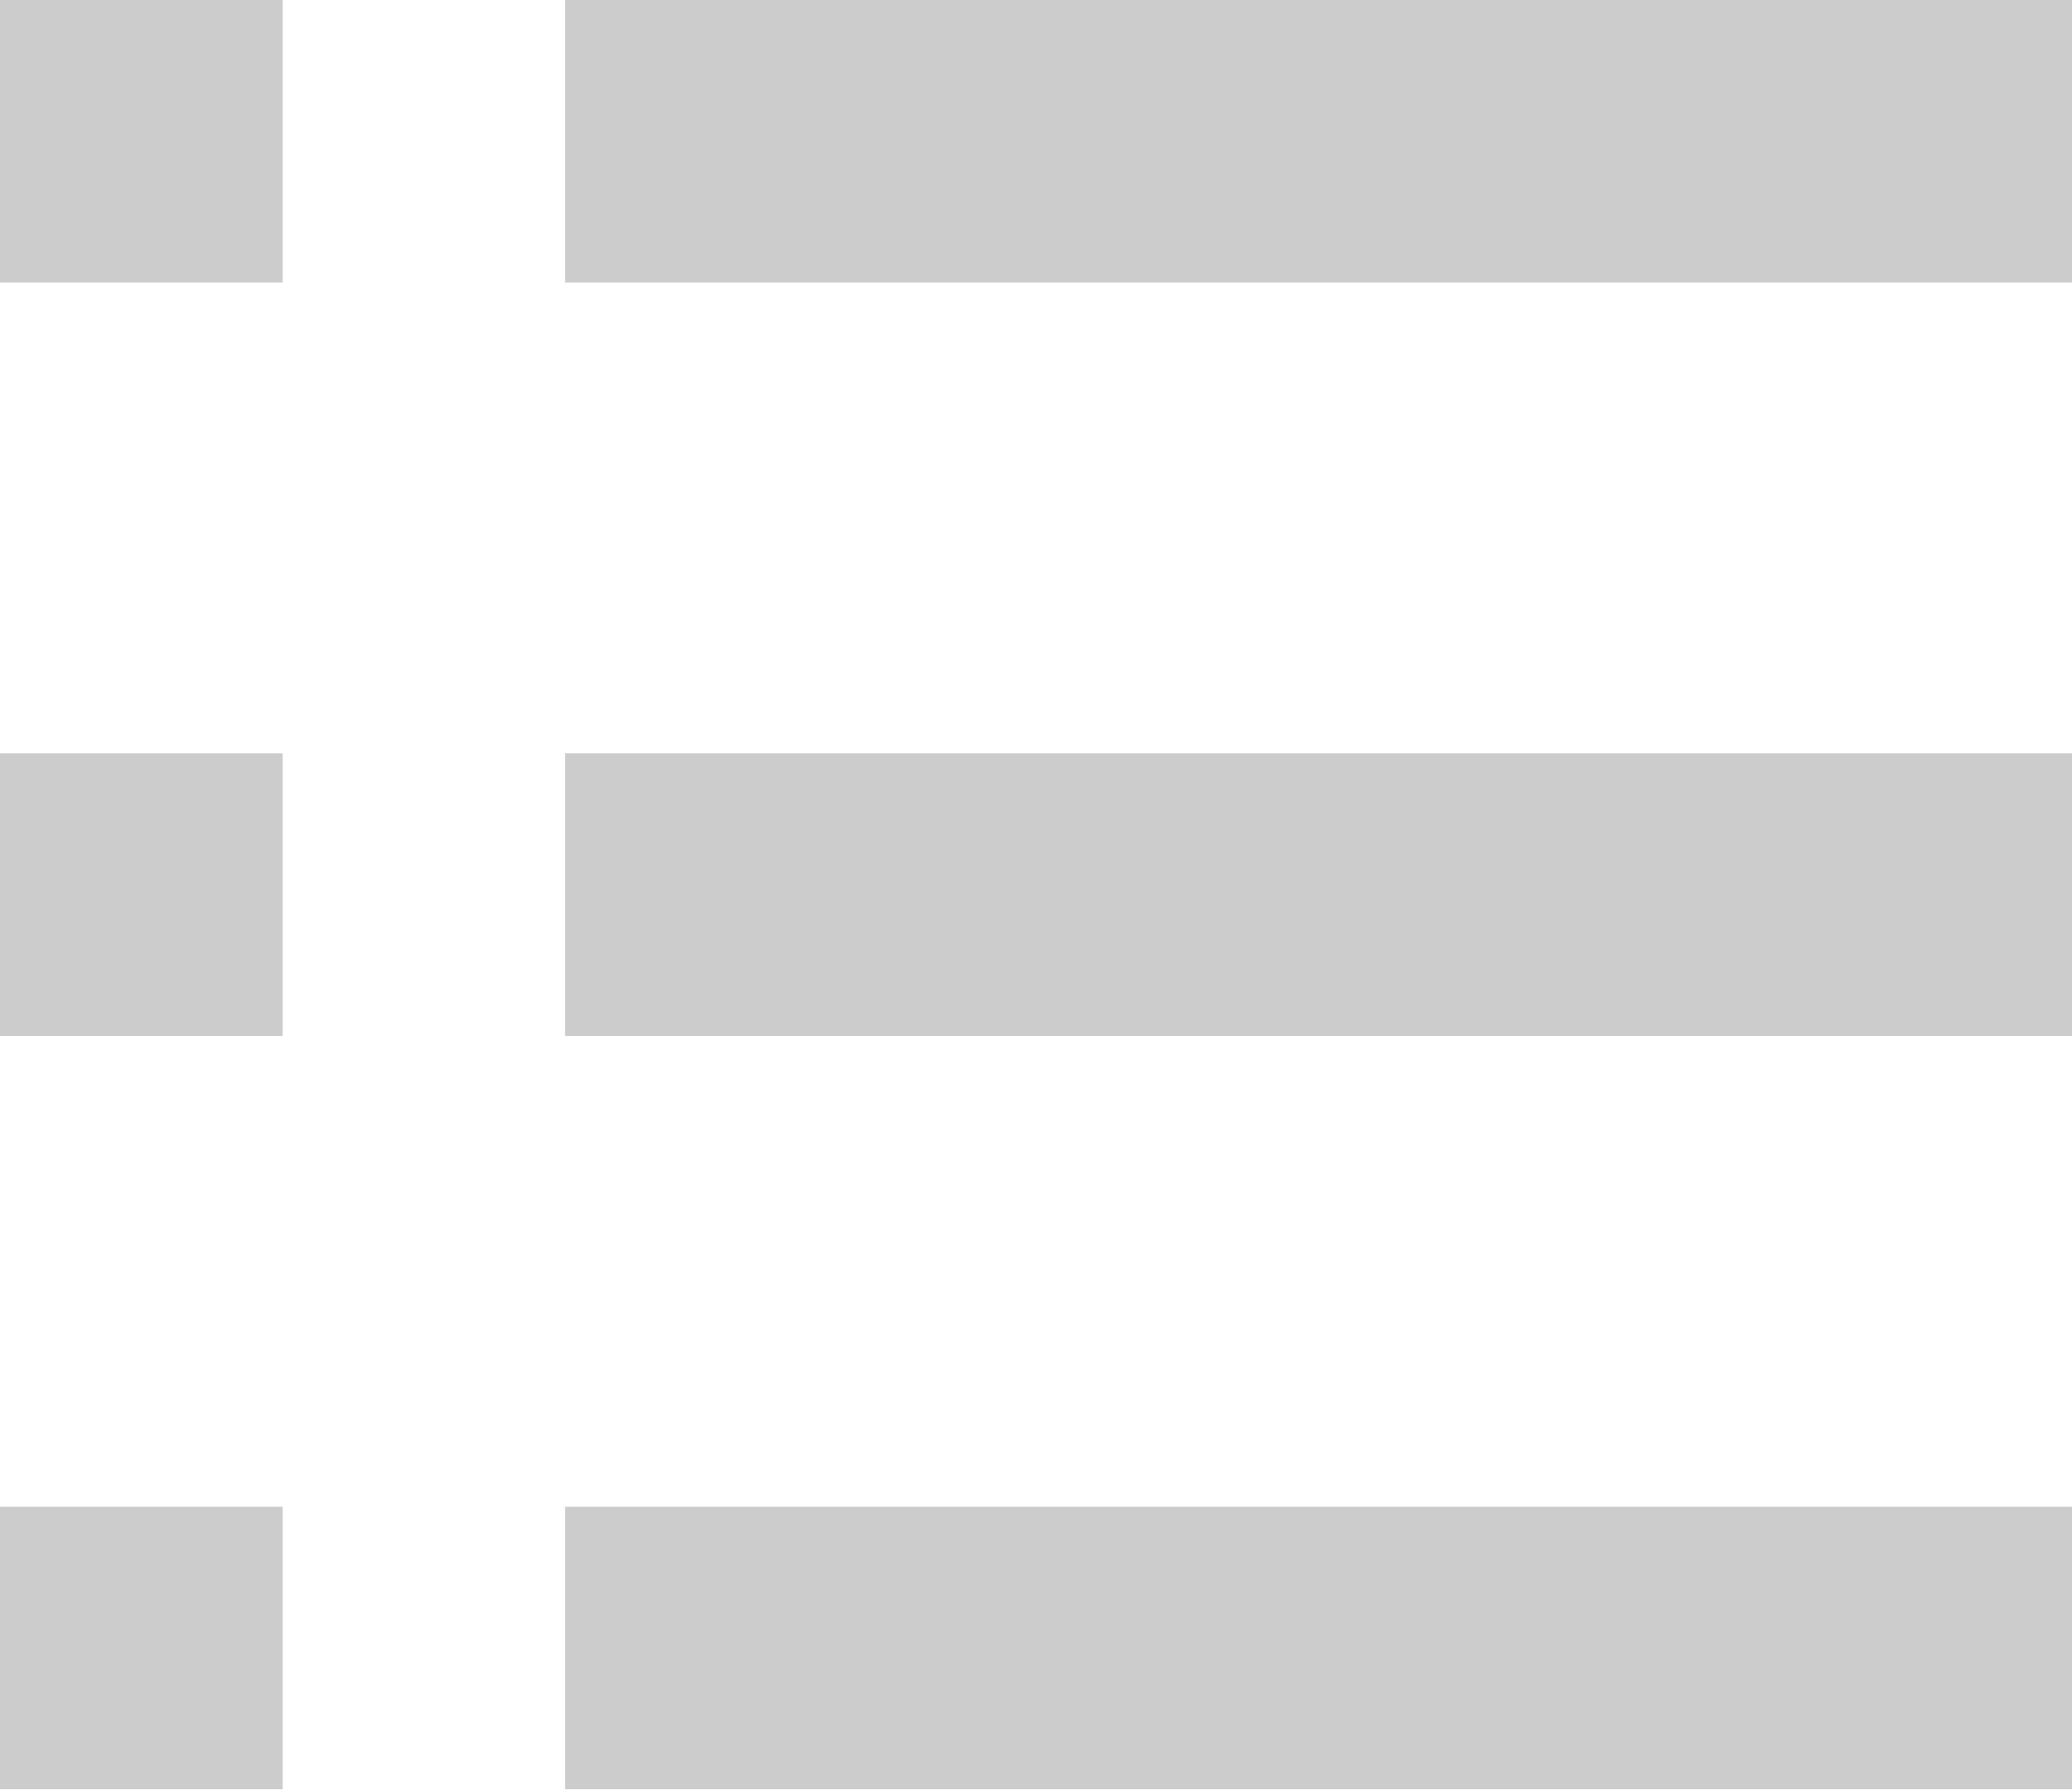
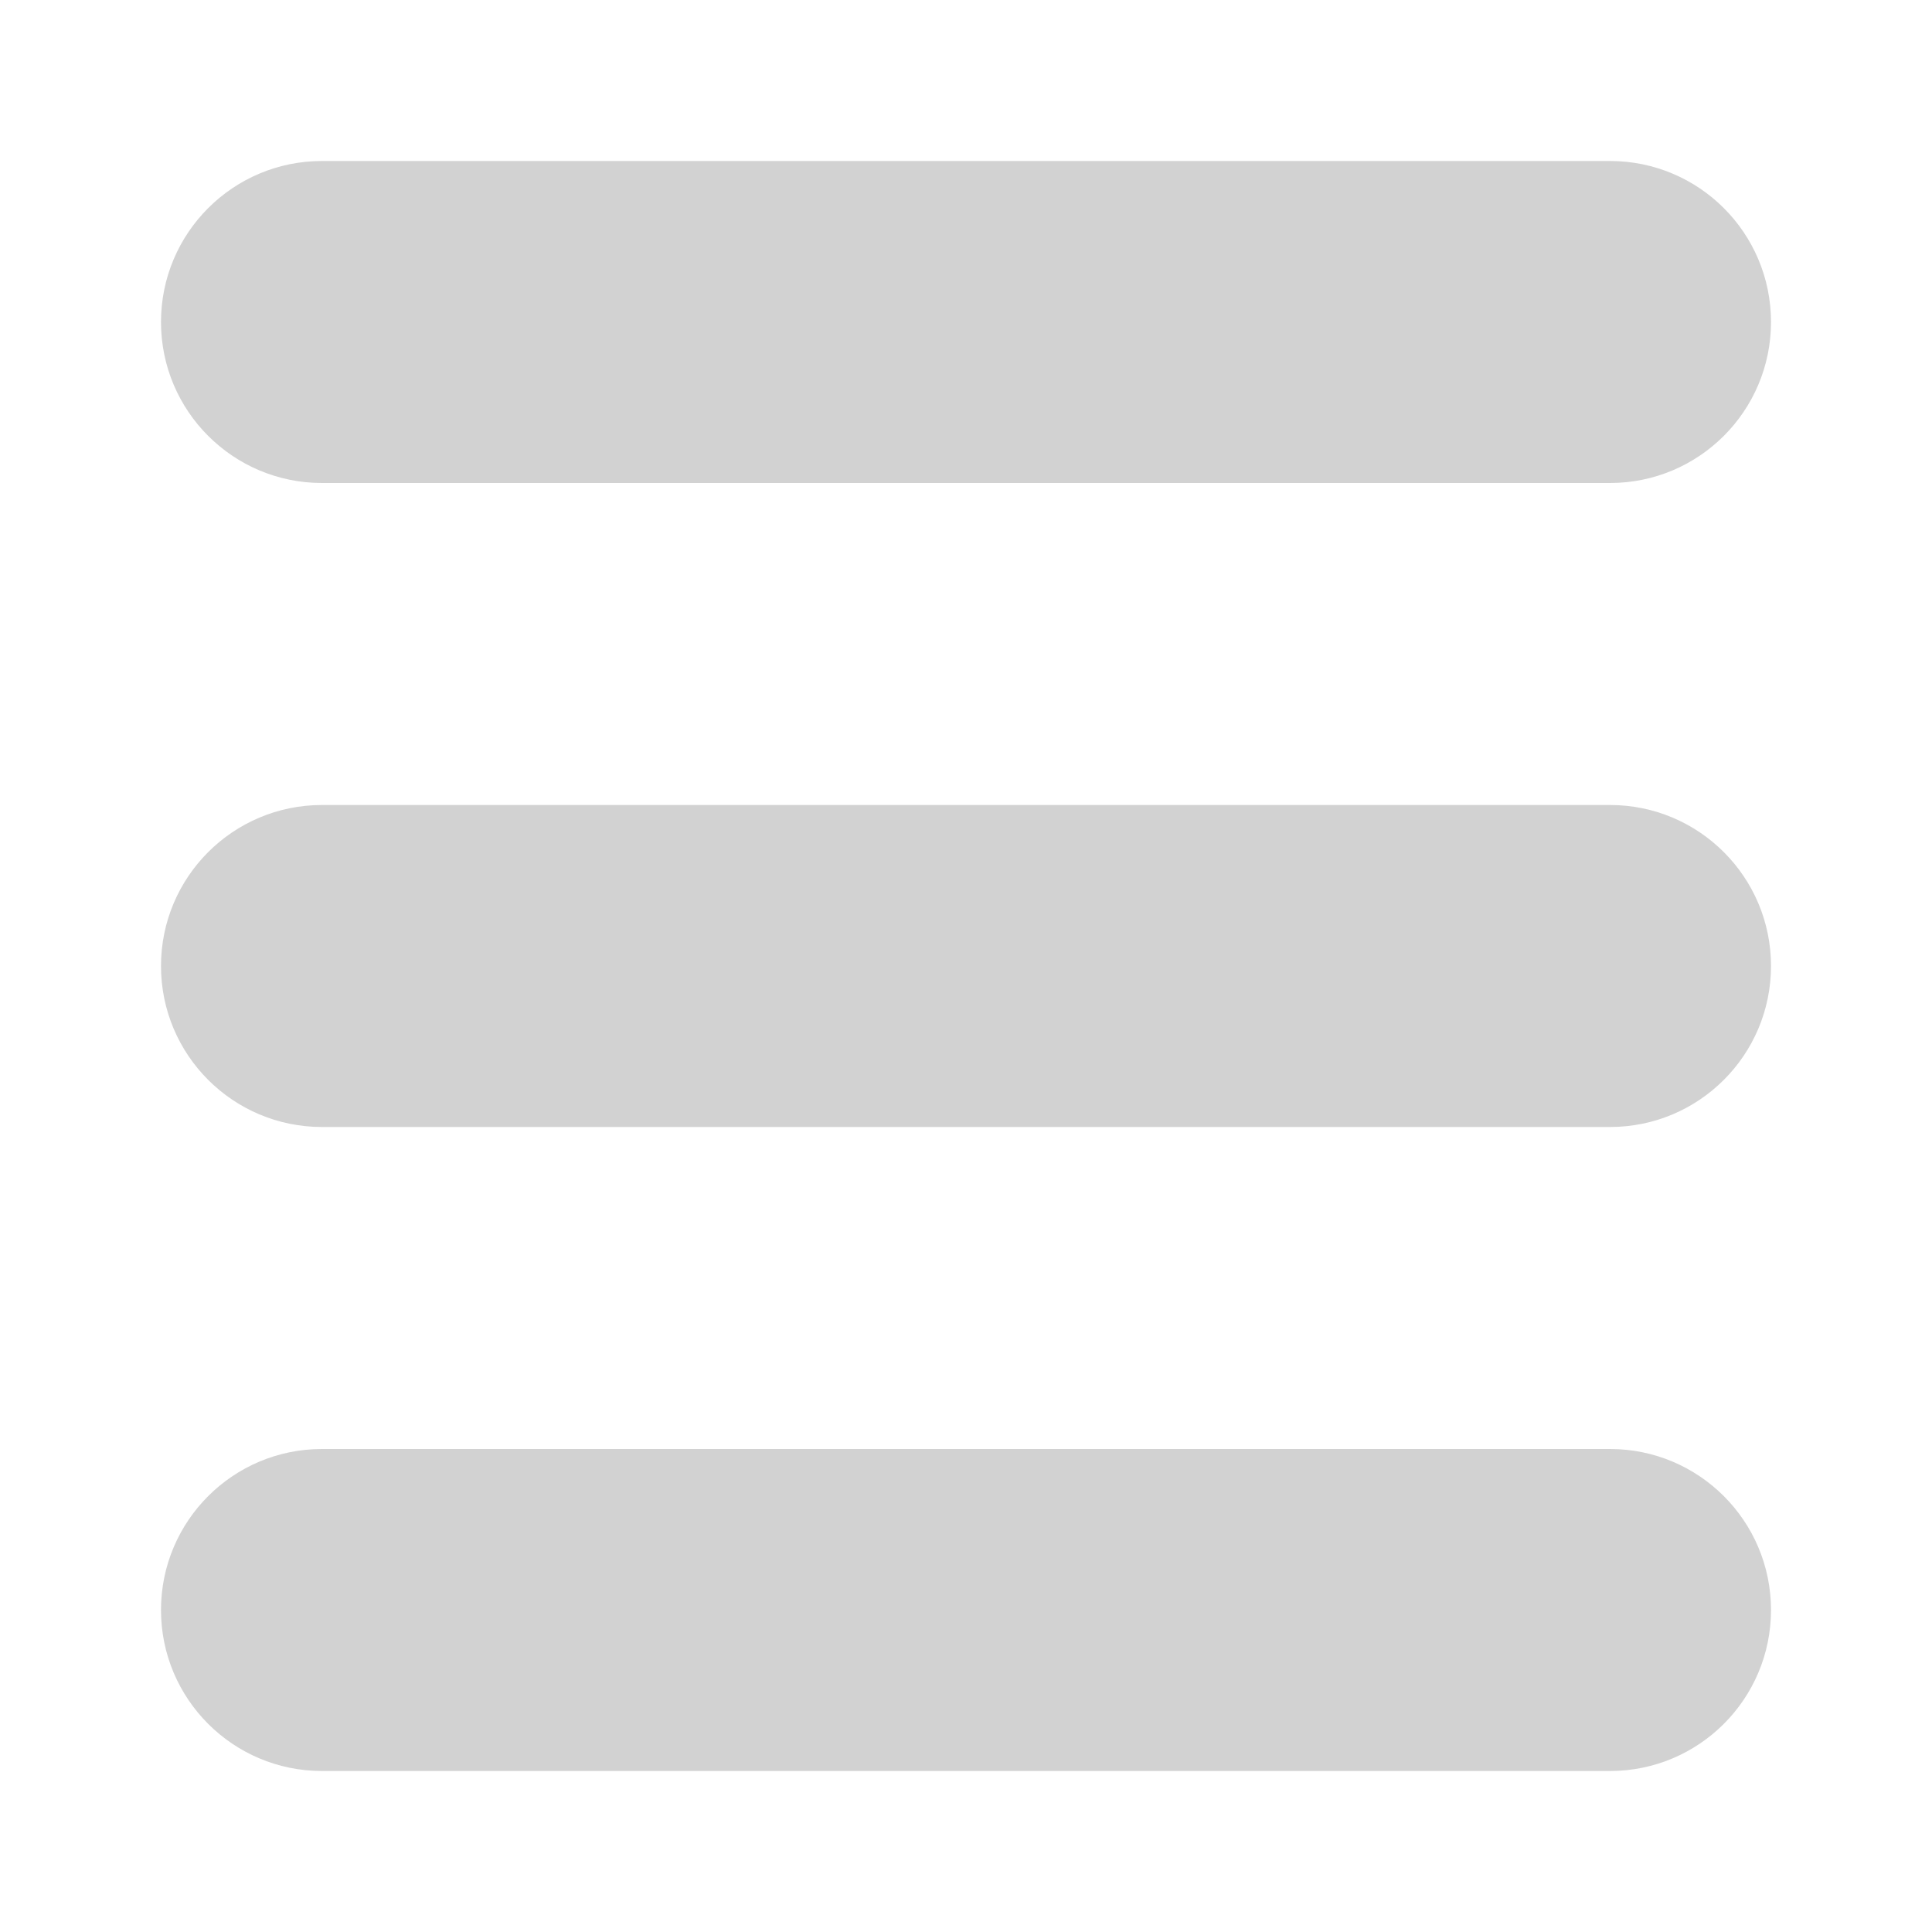
- <svg xmlns="http://www.w3.org/2000/svg" width="22" height="19" viewBox="0 0 22 19" fill="none">
-   <rect width="3" height="3" fill="#CCCCCC" />
-   <rect y="8" width="3" height="3" fill="#CCCCCC" />
-   <rect y="16" width="3" height="3" fill="#CCCCCC" />
-   <rect x="6" width="16" height="3" fill="#CCCCCC" />
-   <rect x="6" y="8" width="16" height="3" fill="#CCCCCC" />
-   <rect x="6" y="16" width="16" height="3" fill="#CCCCCC" />
+ <svg xmlns="http://www.w3.org/2000/svg" width="24" height="24" viewBox="0 0 24 24" fill="none">
+   <path fill-rule="evenodd" clip-rule="evenodd" d="M2 4C2 2.895 2.895 2 4 2H20C21.105 2 22 2.895 22 4C22 5.105 21.105 6 20 6H4C2.895 6 2 5.105 2 4ZM2 12C2 10.895 2.895 10 4 10H20C21.105 10 22 10.895 22 12C22 13.105 21.105 14 20 14H4C2.895 14 2 13.105 2 12ZM4 18C2.895 18 2 18.895 2 20C2 21.105 2.895 22 4 22H20C21.105 22 22 21.105 22 20C22 18.895 21.105 18 20 18H4Z" fill="#D2D2D2" />
</svg>
